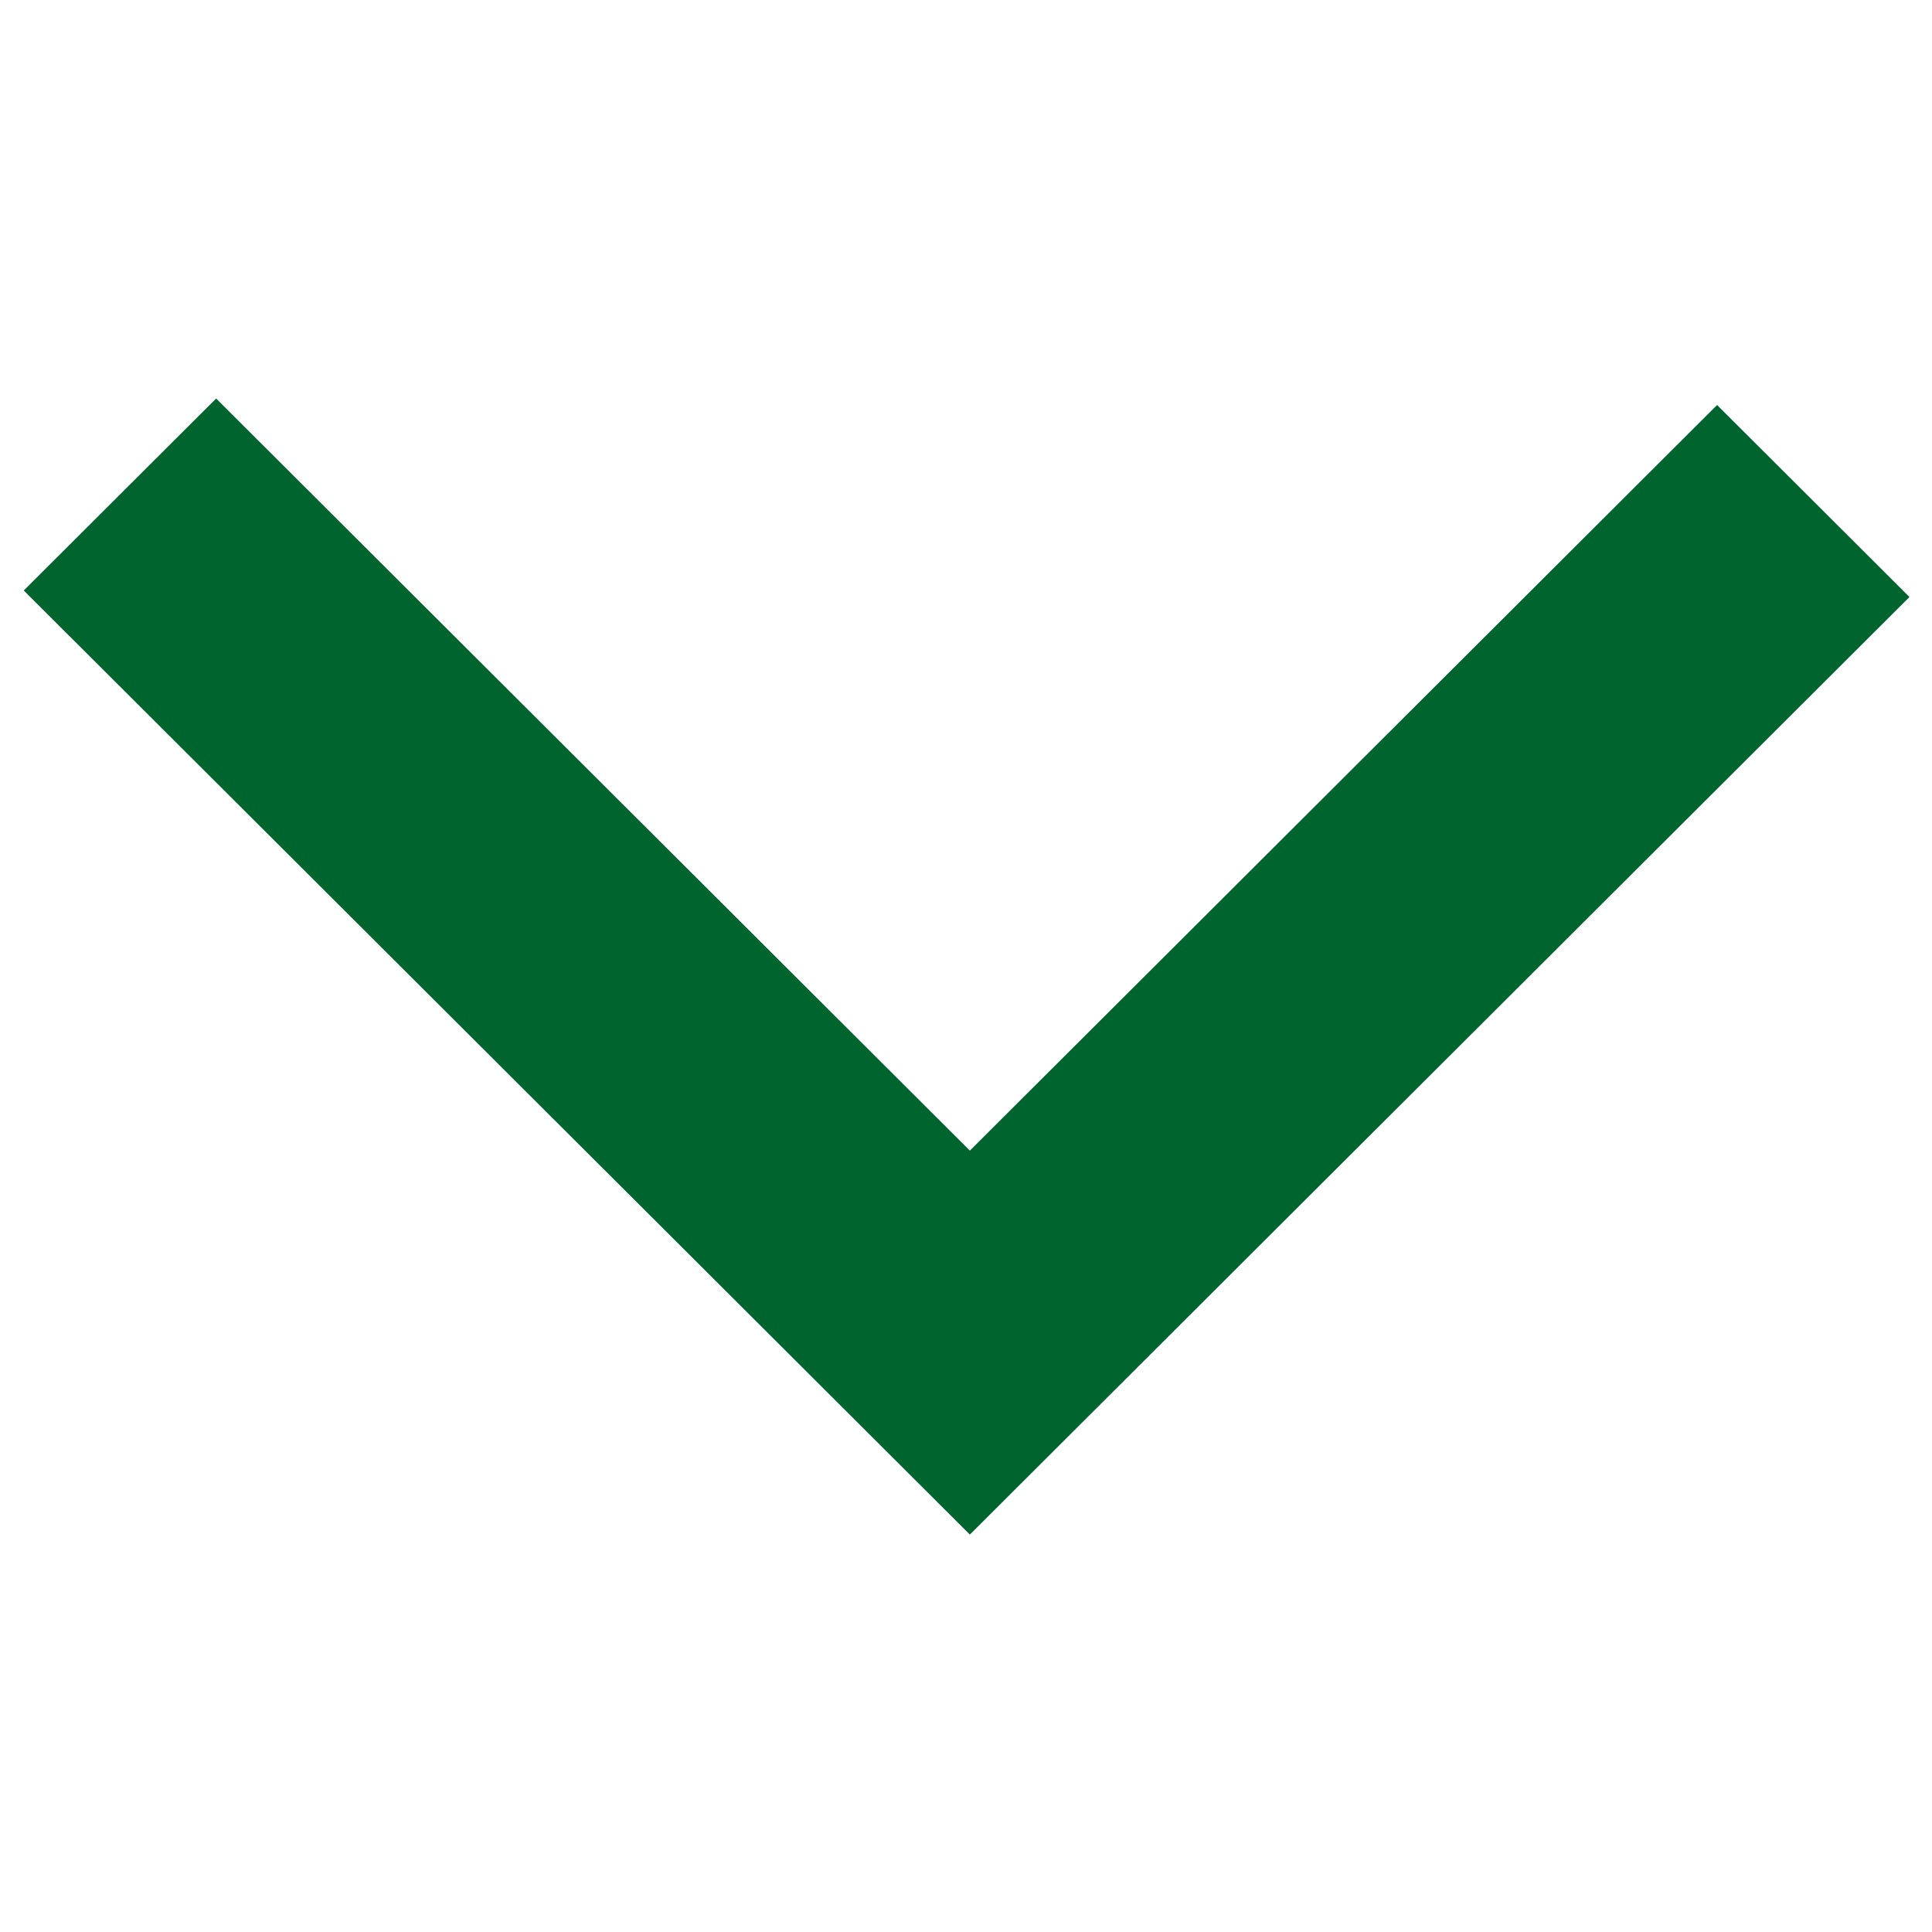
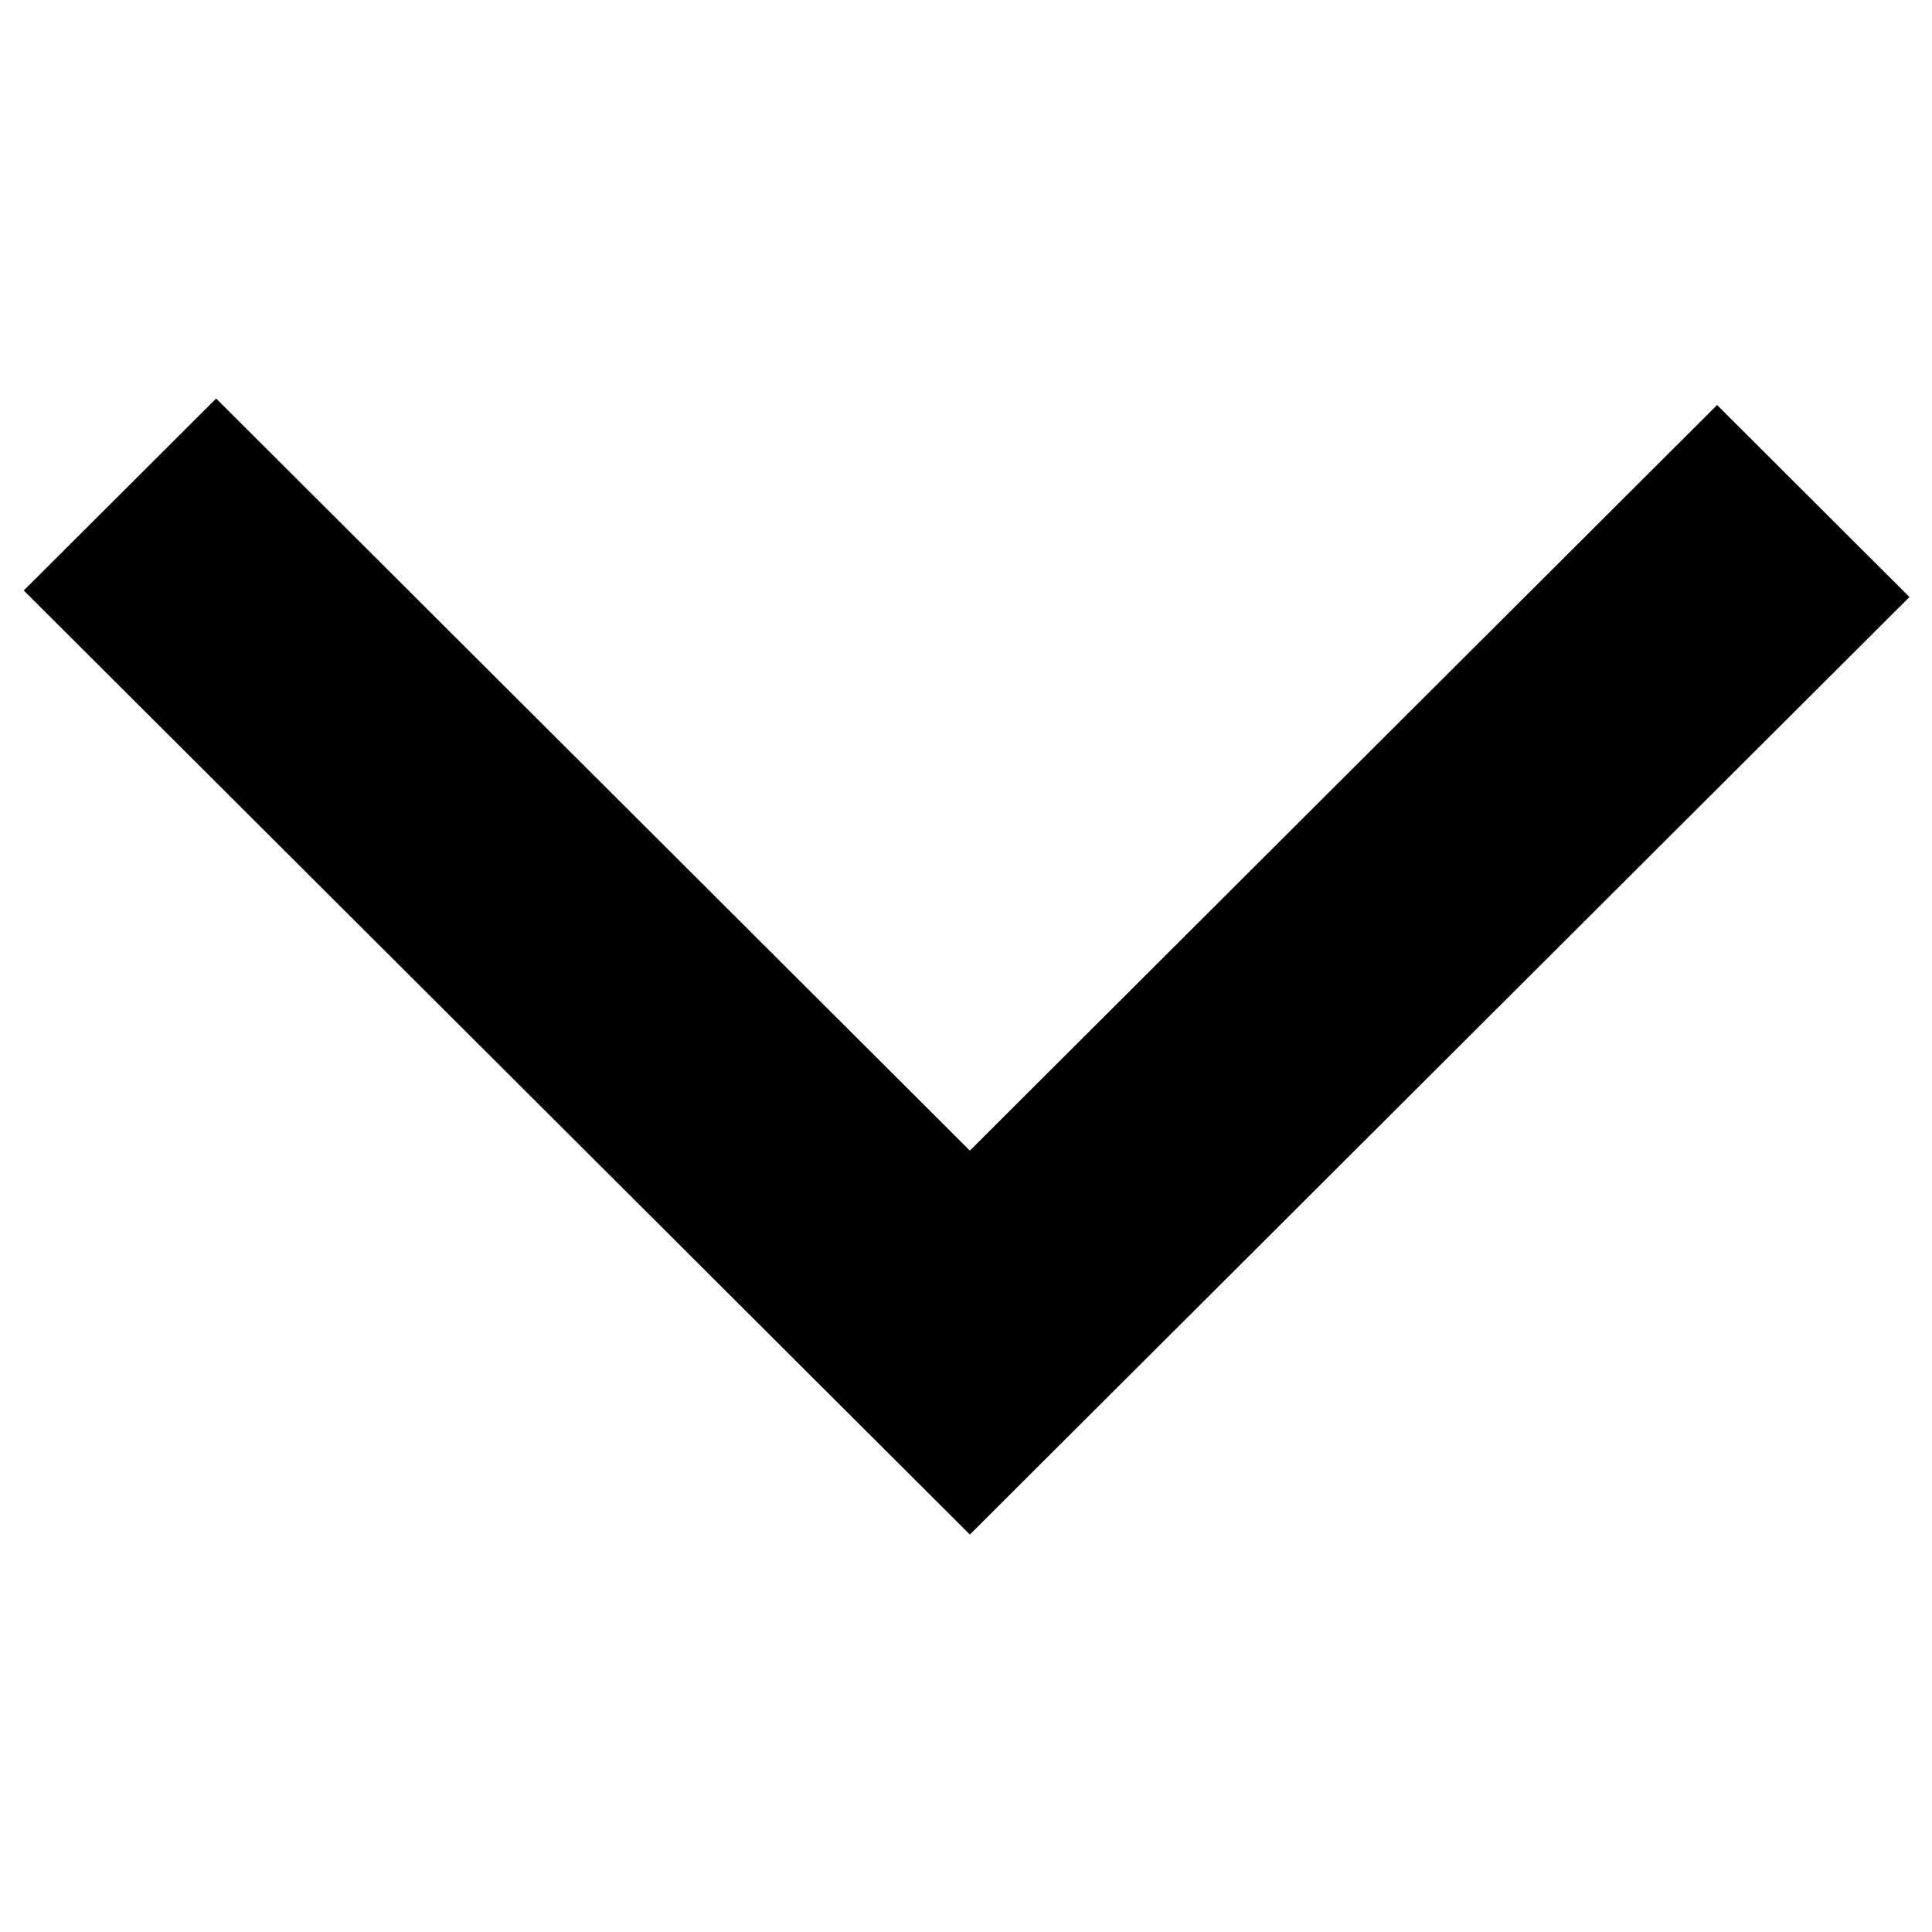
<svg xmlns="http://www.w3.org/2000/svg" height="16" width="16" zoomAndPan="magnify" viewBox="0 0 375 375" preserveAspectRatio="xMidYMid meet" version="1.0">
  <defs>
    <clipPath id="18412daa0f">
      <path d="M 4.27 77.391 L 371 77.391 L 371 297.891 L 4.27 297.891 Z M 4.27 77.391 " clip-rule="nonzero" />
    </clipPath>
  </defs>
  <g clip-path="url(#18412daa0f)">
-     <path fill="#00642f" d="M 370.625 115.879 L 188.25 297.859 L 4.613 114.613 L 41.953 77.352 L 188.25 223.336 L 333.285 78.613 L 370.625 115.879 " fill-opacity="1" fill-rule="nonzero" />
+     <path fill="black" d="M 370.625 115.879 L 188.25 297.859 L 4.613 114.613 L 41.953 77.352 L 188.25 223.336 L 333.285 78.613 L 370.625 115.879 " fill-opacity="1" fill-rule="nonzero" />
  </g>
</svg>
